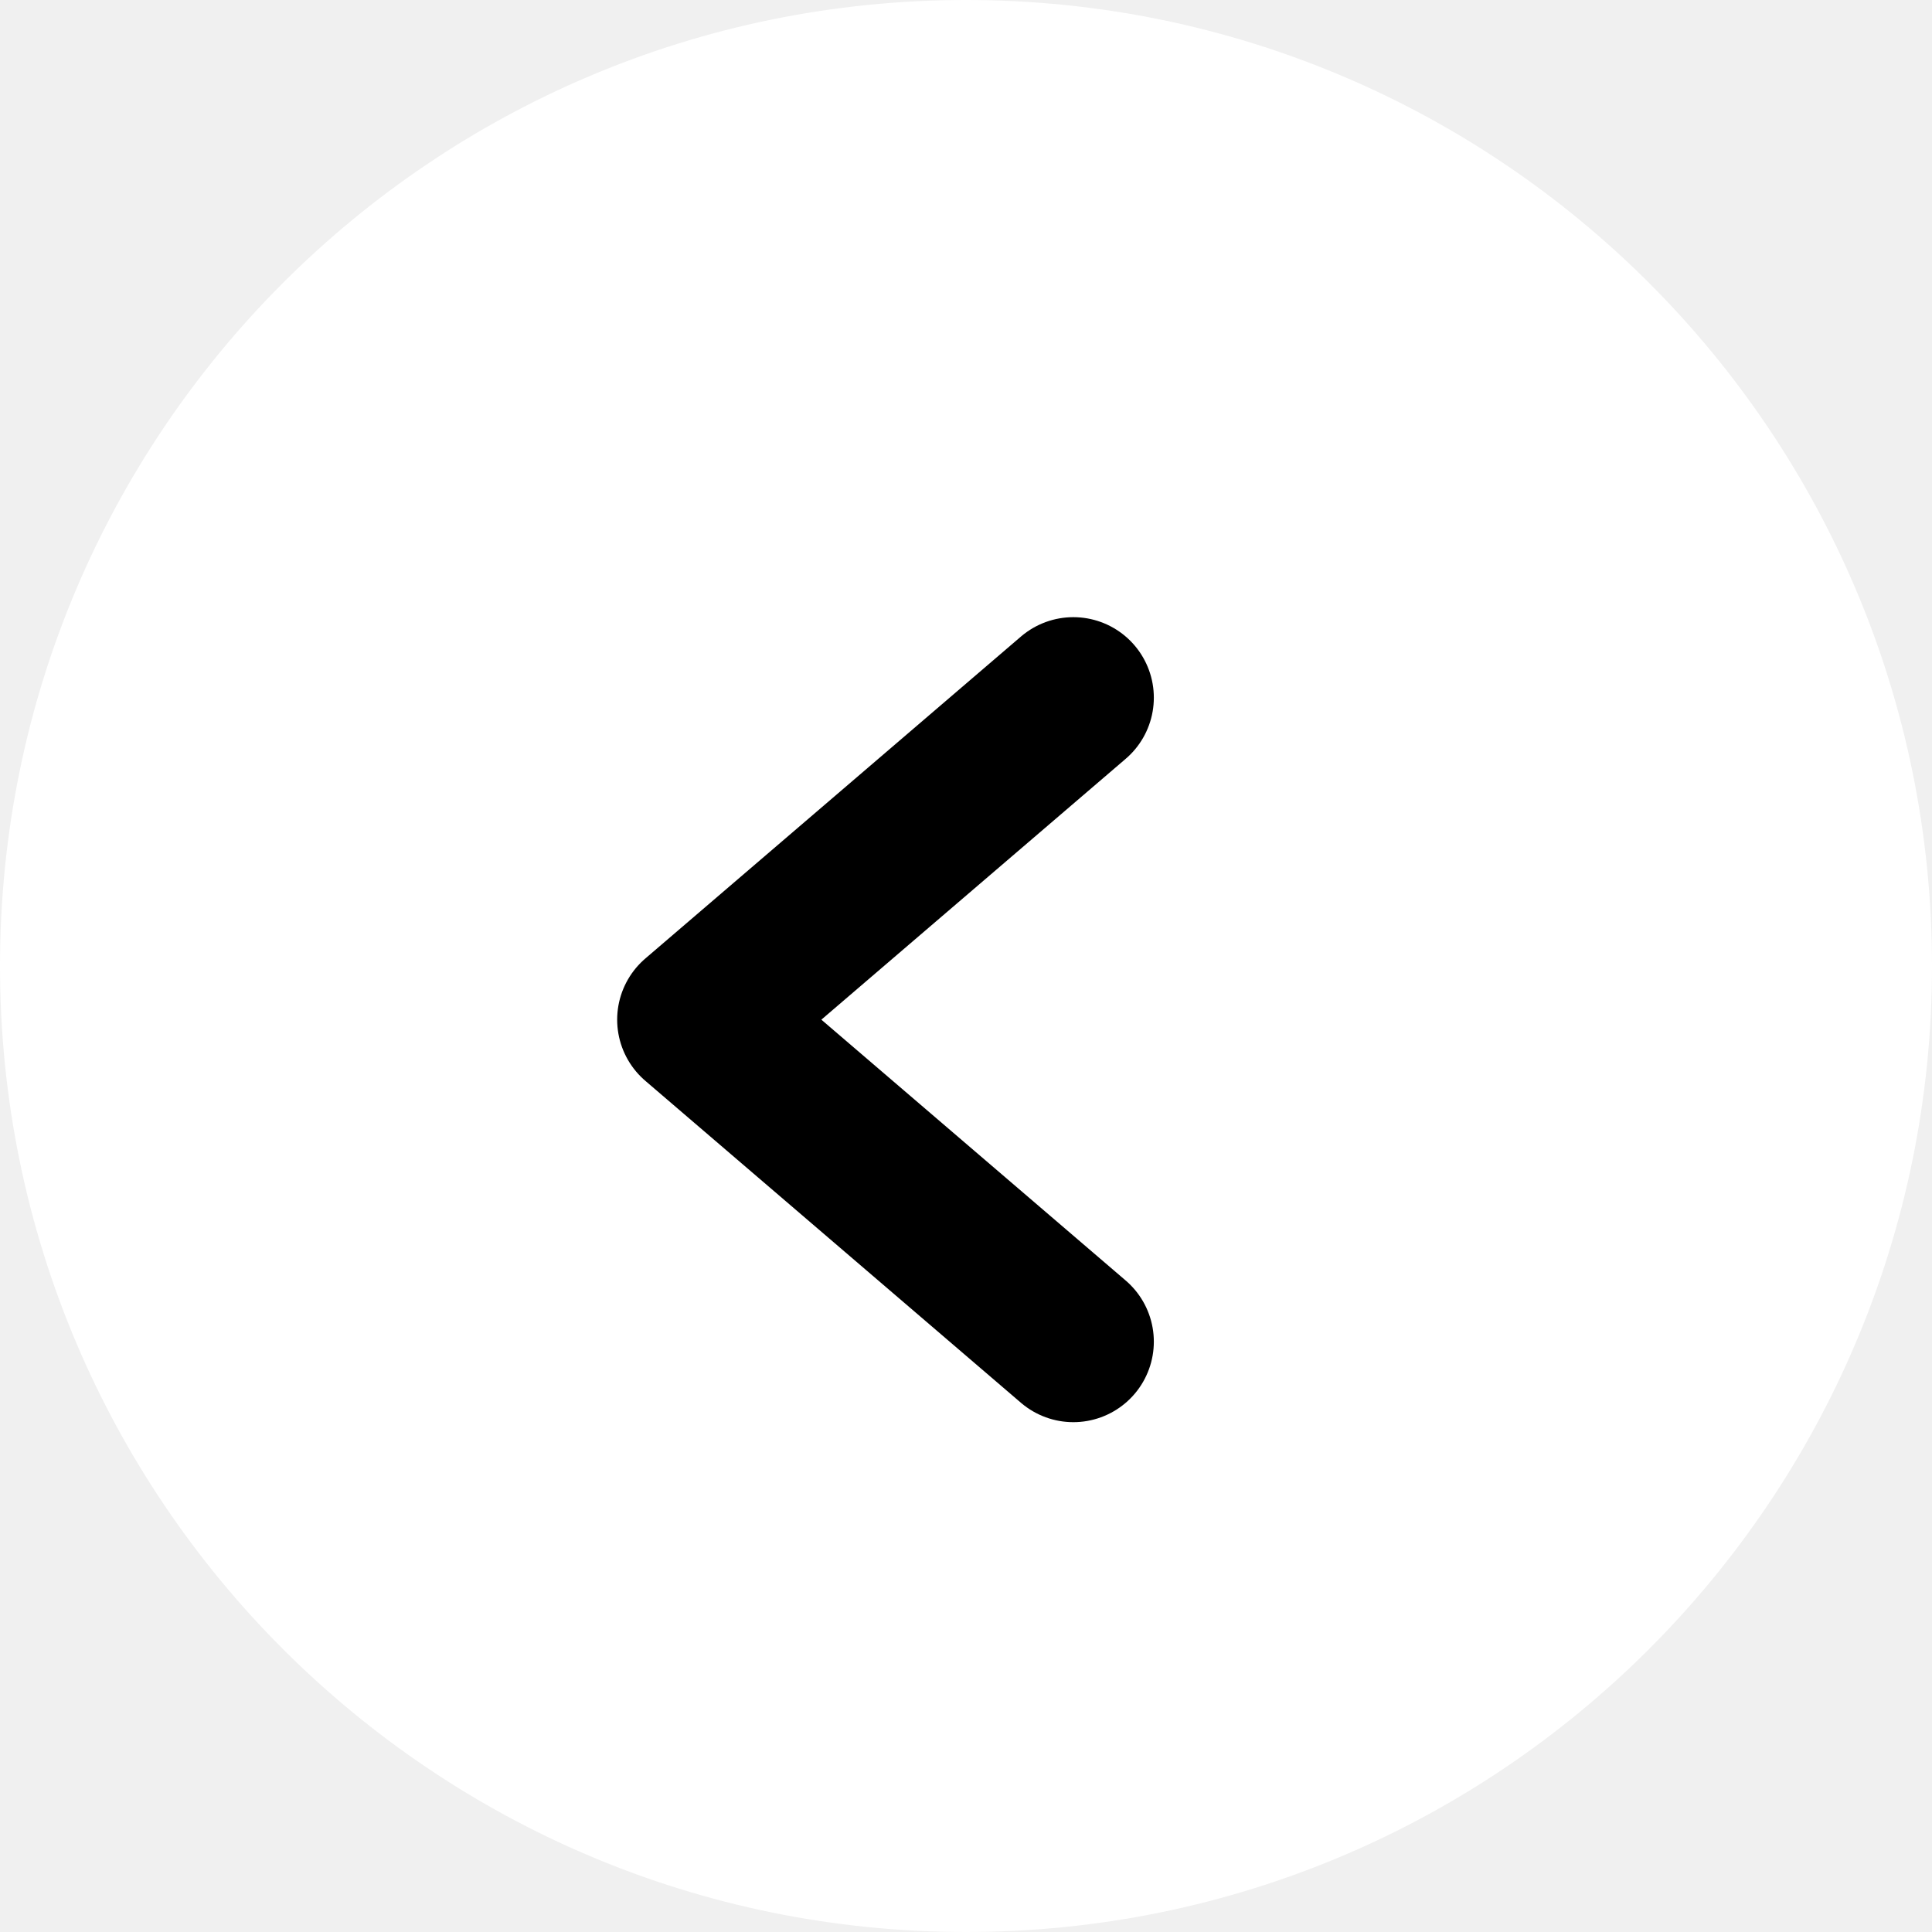
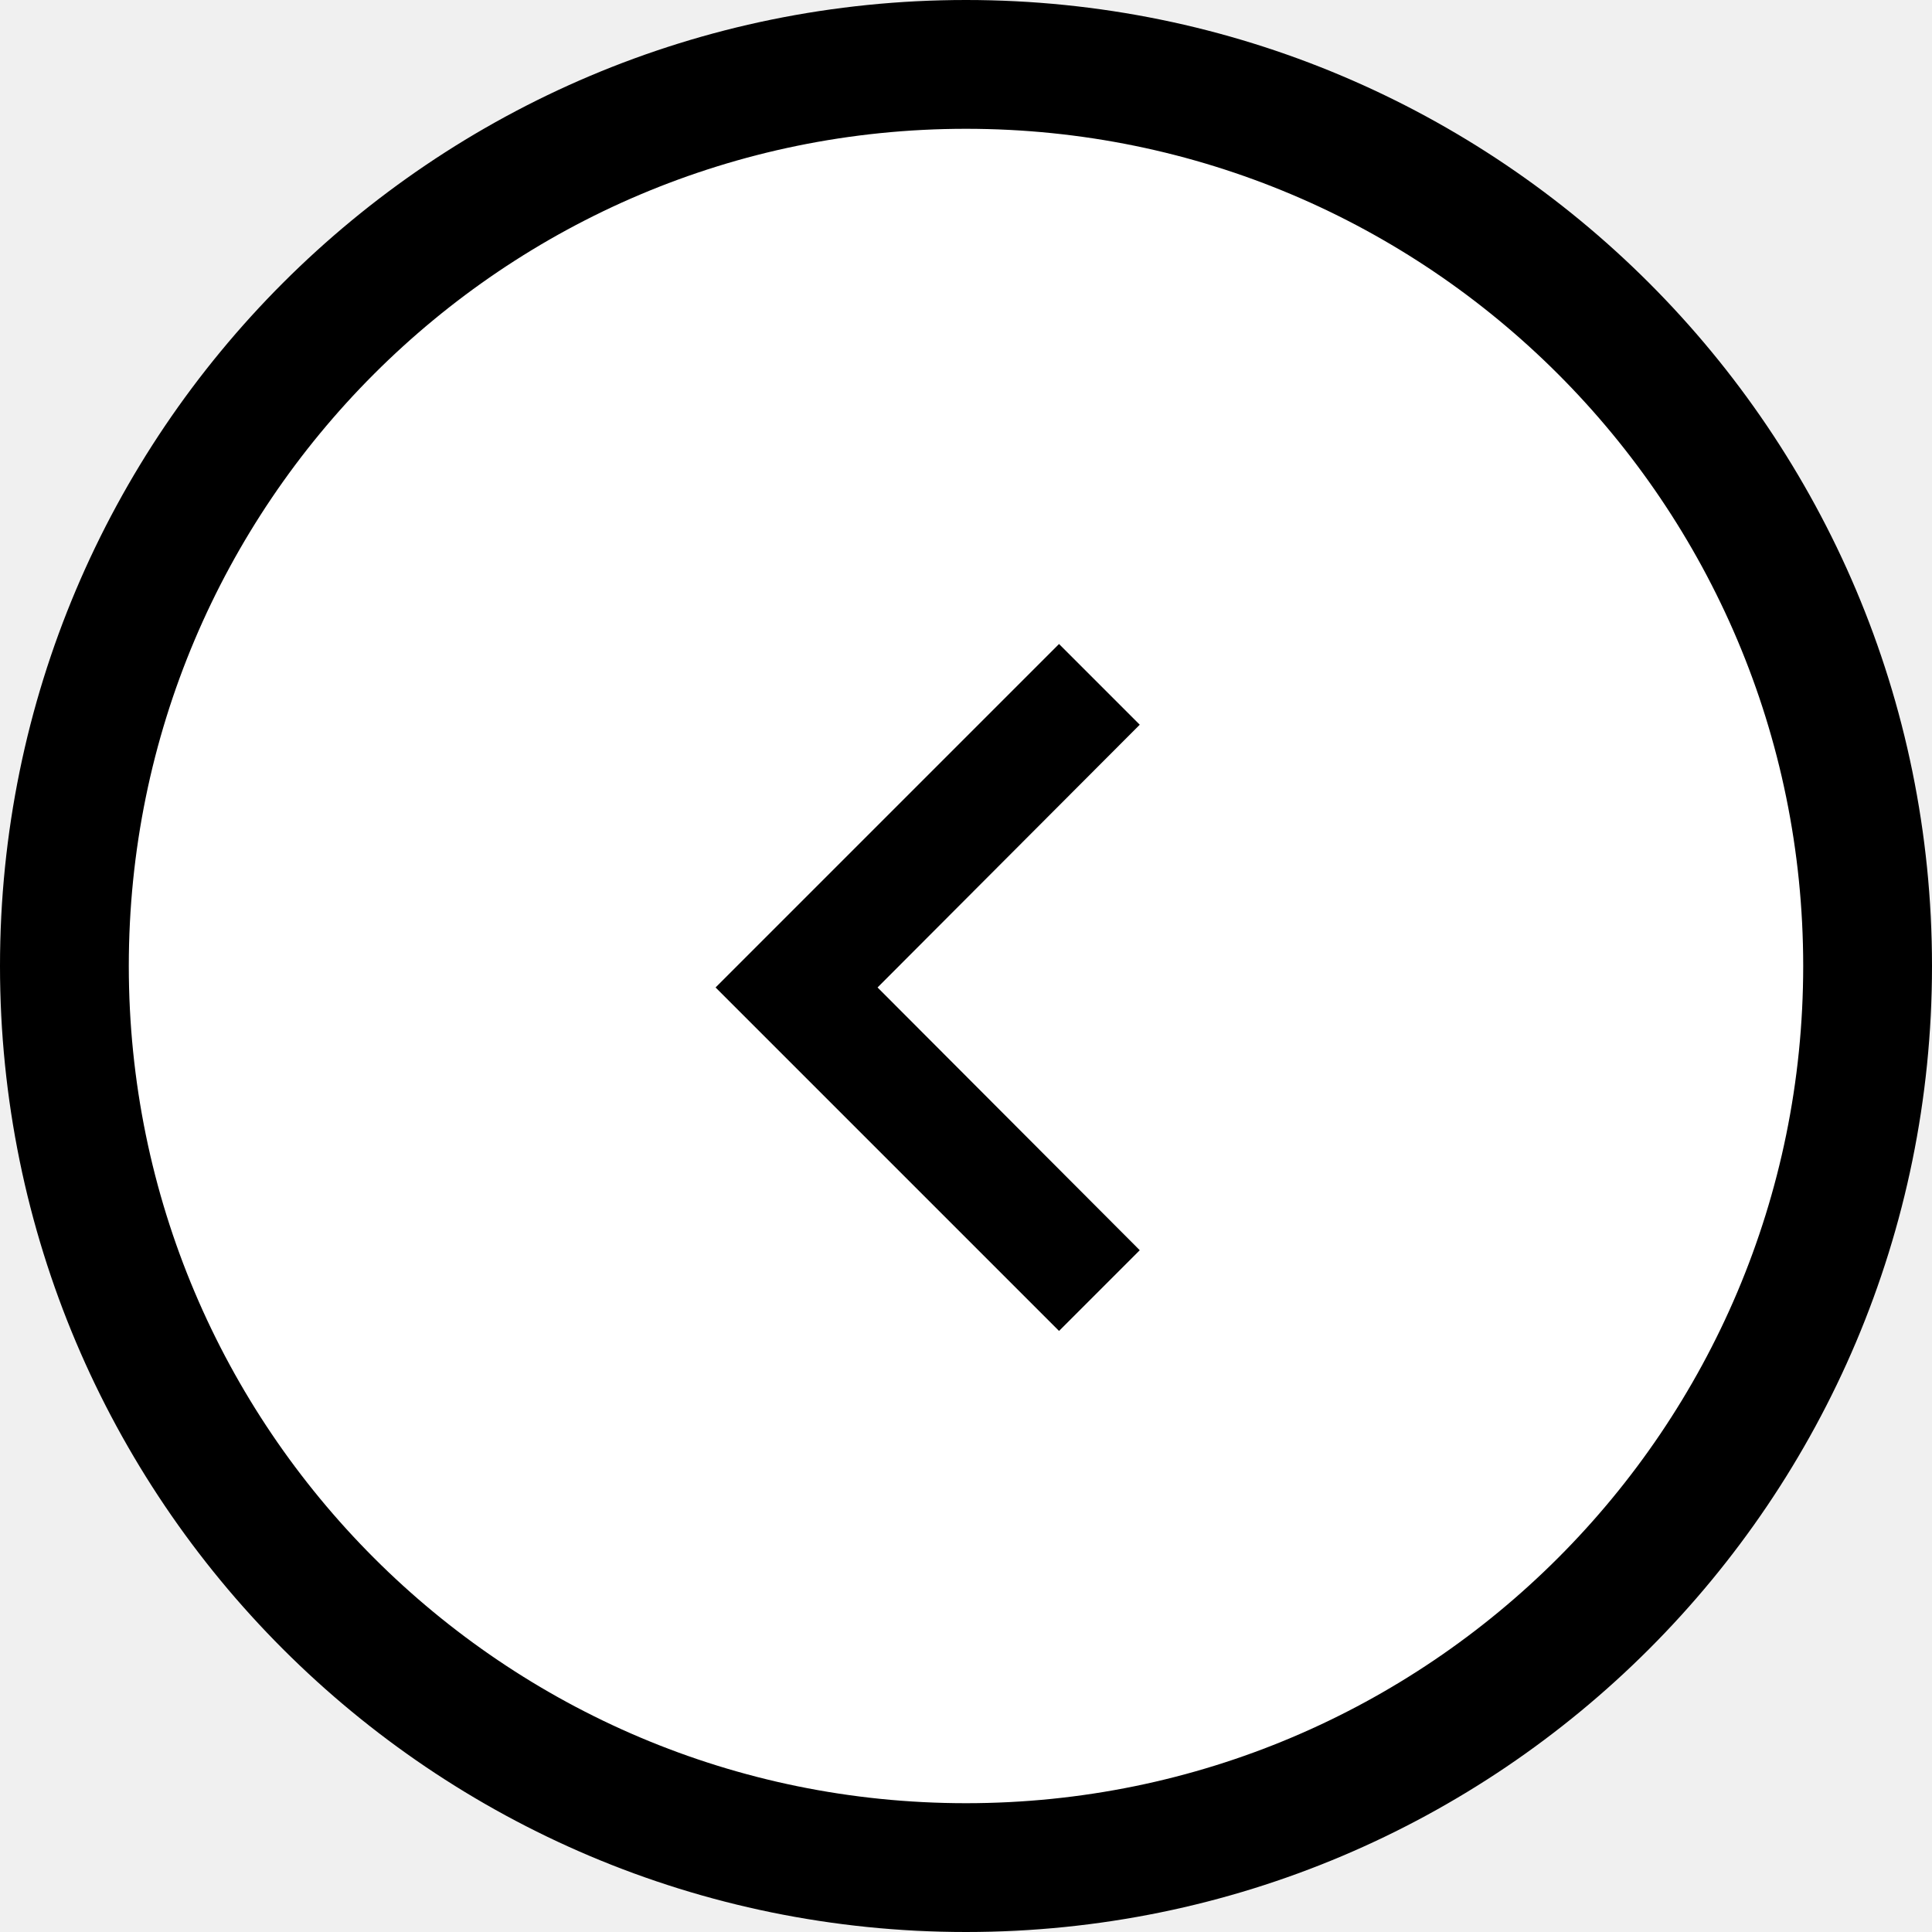
- <svg xmlns="http://www.w3.org/2000/svg" width="36" height="36" viewBox="0 0 36 36" fill="none">
-   <circle cx="18" cy="18" r="18" fill="white" />
-   <path d="M20 13L13 19L20 25" stroke="black" stroke-width="3" stroke-linecap="round" stroke-linejoin="round" />
+ <svg xmlns="http://www.w3.org/2000/svg" width="45" height="45" viewBox="0 0 45 45" fill="none">
+   <rect x="1.5" y="1.5" width="42" height="42" rx="21" fill="white" />
+   <path d="M26.547 29.12L20.44 23L26.547 16.88L24.667 15L16.667 23L24.667 31L26.547 29.12Z" fill="black" />
+   <rect x="1.5" y="1.5" width="42" height="42" rx="21" stroke="black" stroke-width="3" />
</svg>
